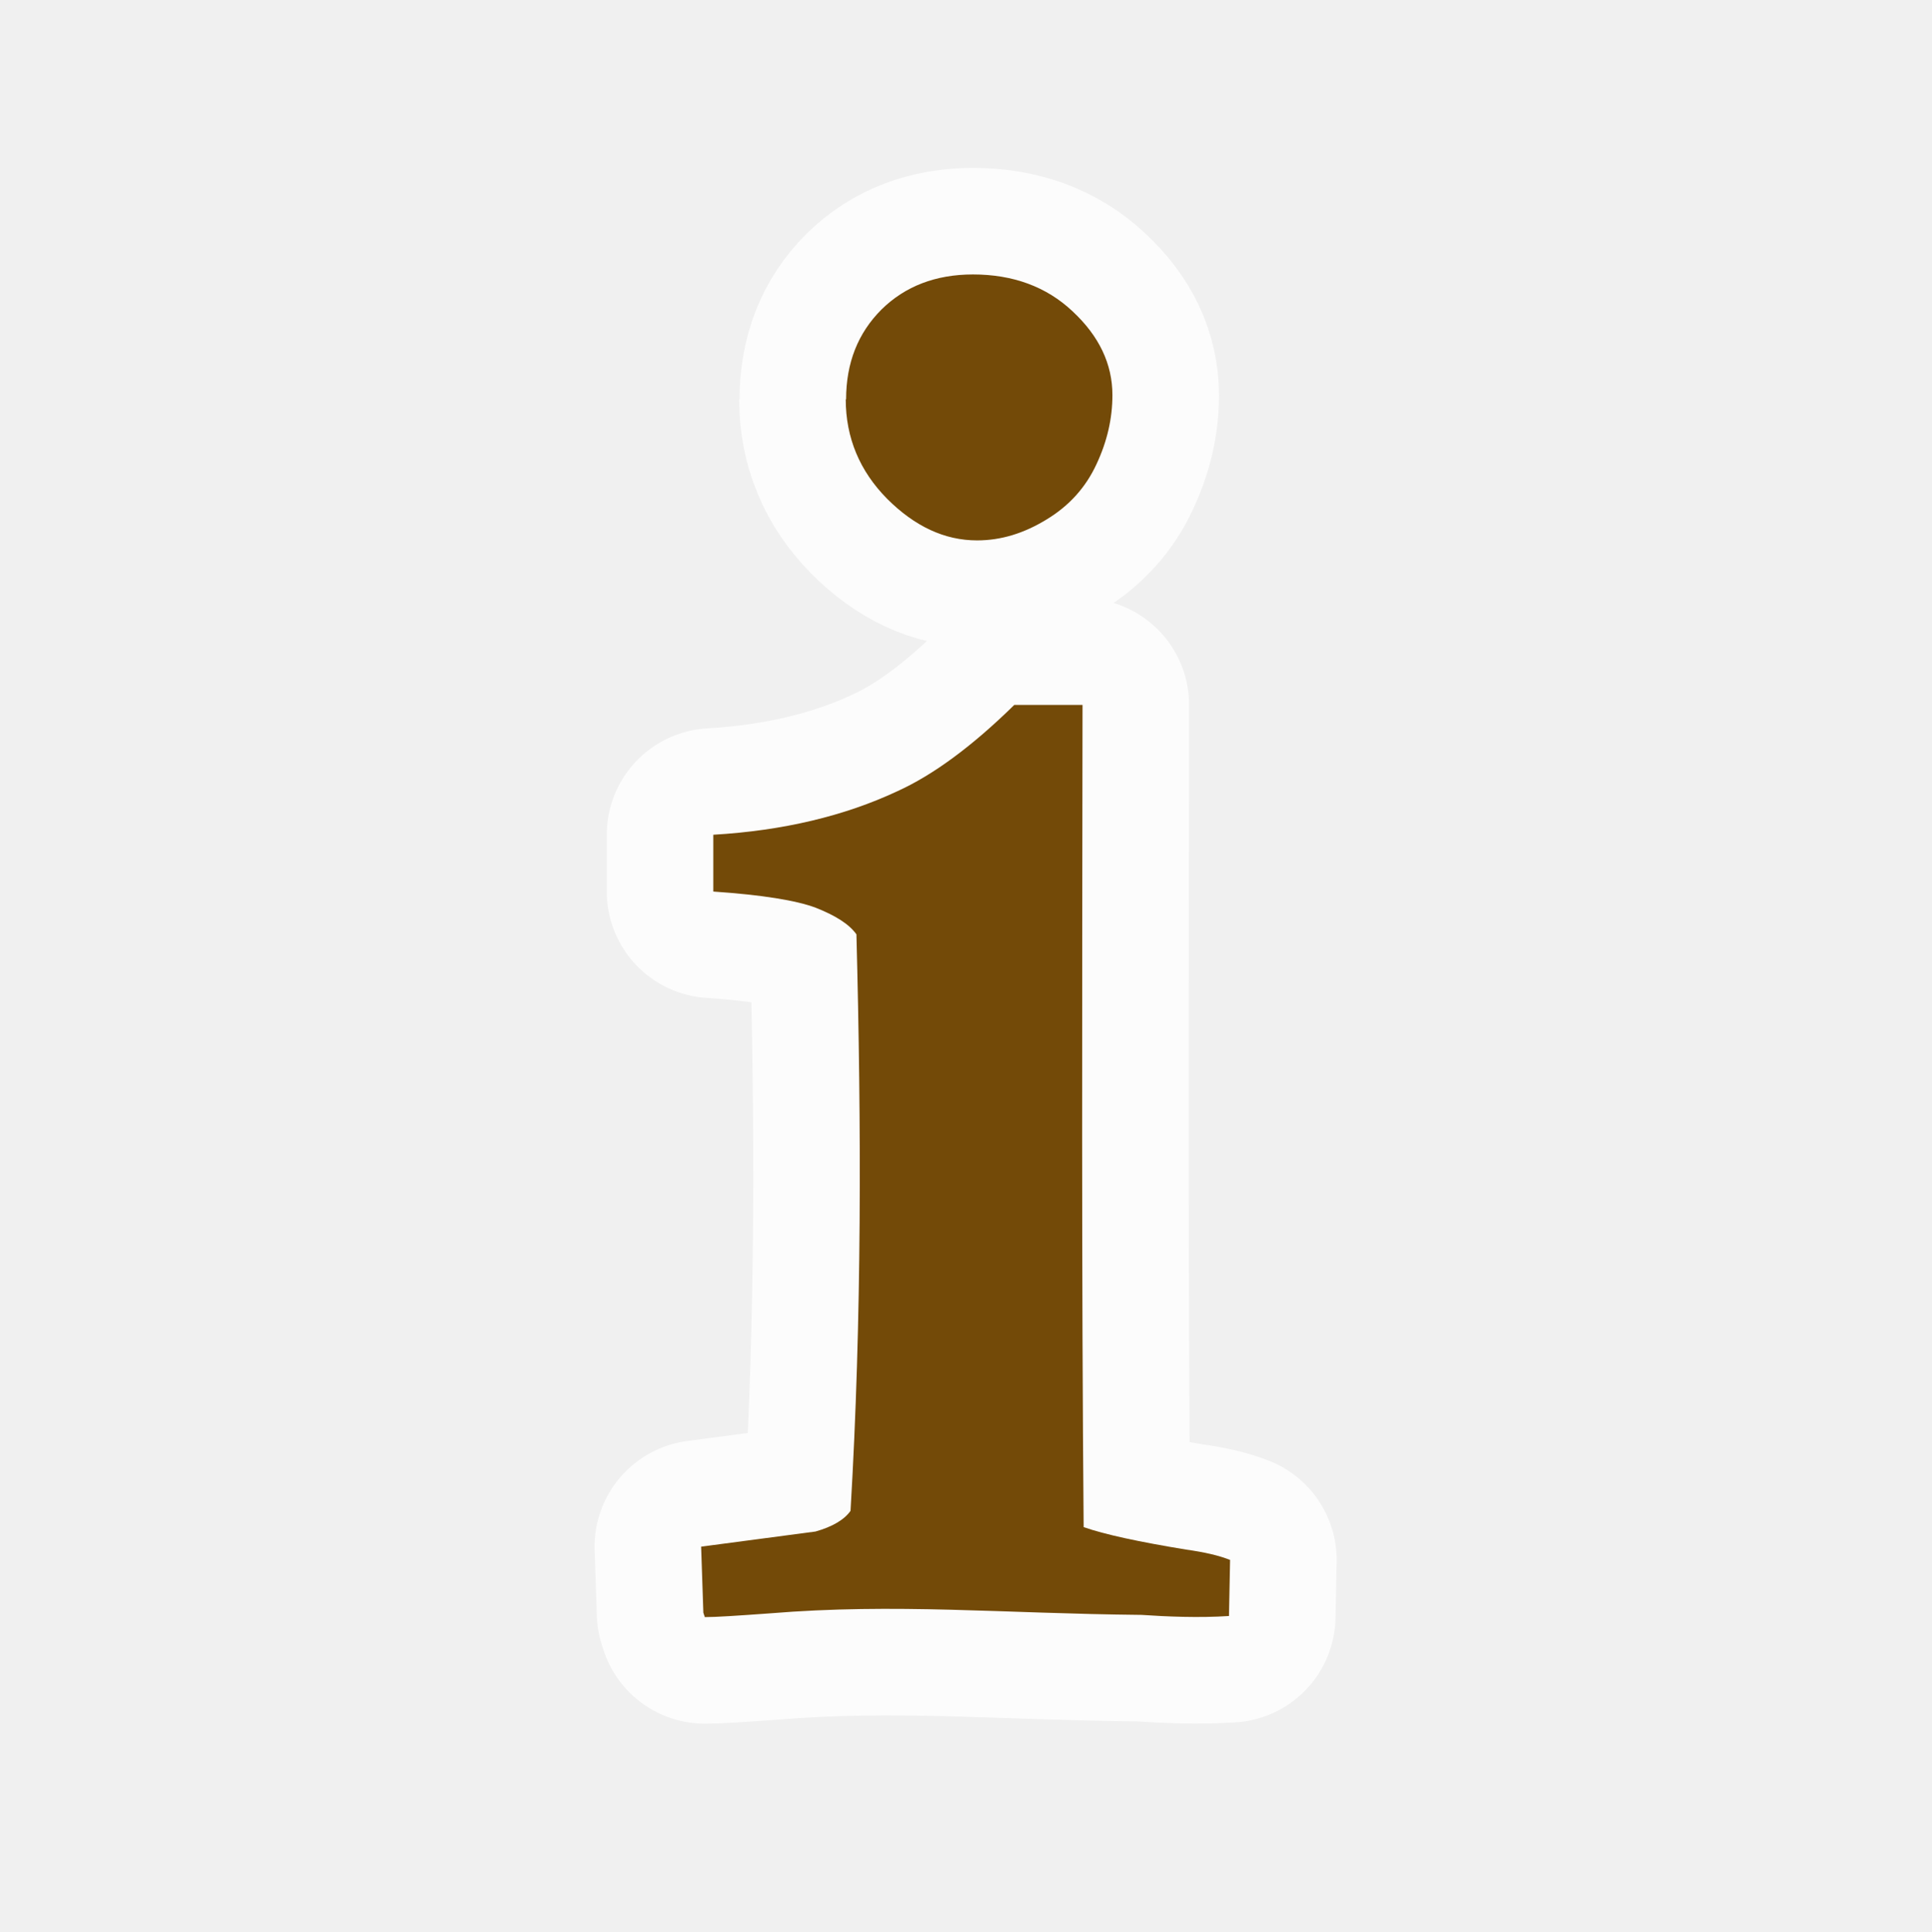
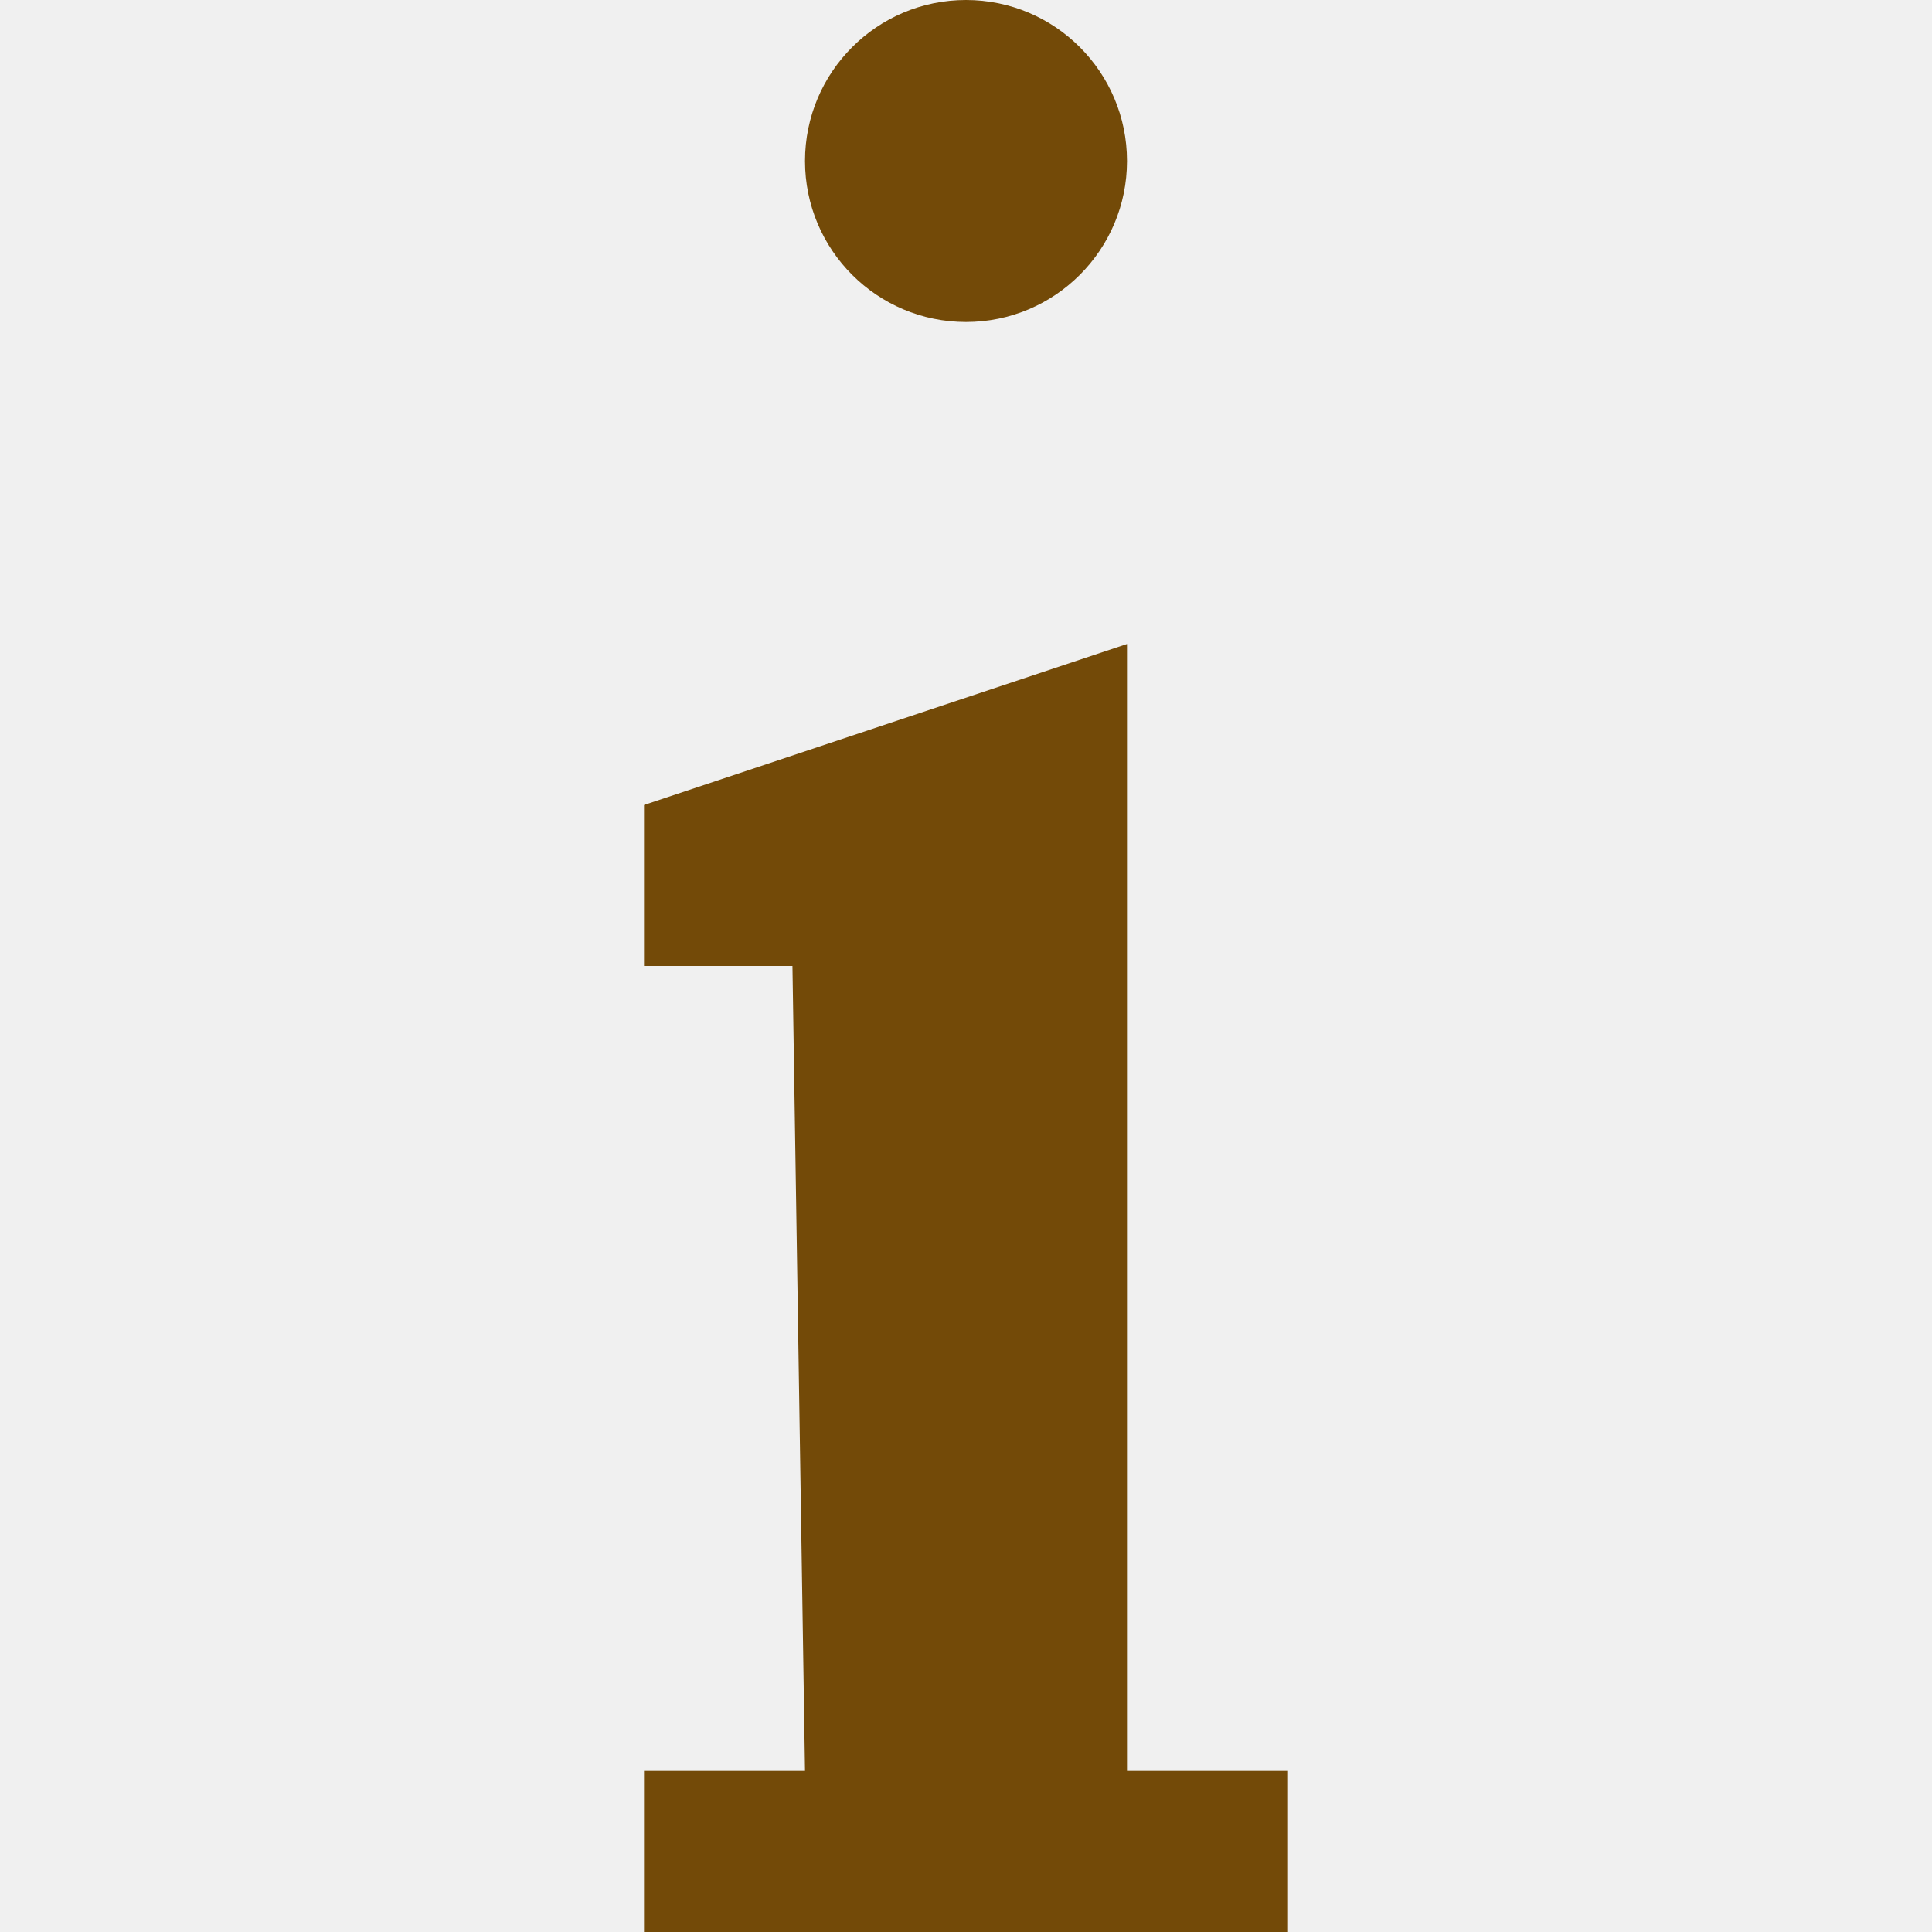
- <svg xmlns="http://www.w3.org/2000/svg" version="1.0" width="580" height="580">
-   <path id="path4142" d="m 254.107,119.977 c 0,-10.967 3.545,-19.94 10.635,-27.03 7.09,-6.979 16.285,-10.524 27.473,-10.524 11.964,0 22.045,3.656 29.911,11.078 7.976,7.422 11.964,15.842 11.964,25.147 0,6.979 -1.551,13.848 -4.764,20.716 -3.213,6.979 -8.198,12.518 -14.955,16.617 -6.868,4.21 -13.737,6.314 -20.937,6.314 -9.749,0 -18.722,-4.21 -27.03,-12.518 -8.198,-8.309 -12.407,-18.279 -12.407,-29.911 m -42.761,364.466 -0.665,-19.83 34.342,-4.542 c 5.096,-1.44 8.641,-3.545 10.524,-6.204 3.414,-57.828 3.271,-115.442 1.772,-173.149 -2.216,-3.102 -6.314,-5.65 -12.186,-7.976 -5.871,-2.216 -16.174,-3.877 -30.797,-4.874 l 0,-17.06 c 20.937,-1.219 39.438,-5.65 55.279,-13.072 10.746,-4.874 22.488,-13.515 35.117,-25.923 l 20.494,0 c -0.119,91.421 -0.302,173.045 0.332,246.929 6.314,2.216 16.617,4.431 30.797,6.758 5.539,0.775 9.859,1.772 13.183,3.102 l -0.332,16.839 c -8.87,0.601 -18.884,0.18 -26.255,-0.332 -42.092,-0.413 -73.733,-3.586 -111.888,-0.443 -9.306,0.665 -15.731,1.108 -19.276,1.108 z" mix-blend-mode="normal" solid-color="#000000" opacity="0.8" color-interpolation-filters="linearRGB" filter-gaussianBlur-deviation="0" color="#000000" image-rendering="auto" color-rendering="auto" stroke-width="64" isolation="auto" color-interpolation="sRGB" solid-opacity="1" fill="none" stroke-linejoin="round" filter-blend-mode="normal" stroke="#ffffff" shape-rendering="auto" />
-   <path d="m 254.107,119.977 c 0,-10.967 3.545,-19.94 10.635,-27.03 7.09,-6.979 16.285,-10.524 27.473,-10.524 11.964,0 22.045,3.656 29.911,11.078 7.976,7.422 11.964,15.842 11.964,25.147 0,6.979 -1.551,13.848 -4.764,20.716 -3.213,6.979 -8.198,12.518 -14.955,16.617 -6.868,4.21 -13.737,6.314 -20.937,6.314 -9.749,0 -18.722,-4.21 -27.03,-12.518 -8.198,-8.309 -12.407,-18.279 -12.407,-29.911 m -42.761,364.466 -0.665,-19.83 34.342,-4.542 c 5.096,-1.44 8.641,-3.545 10.524,-6.204 3.414,-57.828 3.271,-115.442 1.772,-173.149 -2.216,-3.102 -6.314,-5.65 -12.186,-7.976 -5.871,-2.216 -16.174,-3.877 -30.797,-4.874 l 0,-17.06 c 20.937,-1.219 39.438,-5.65 55.279,-13.072 10.746,-4.874 22.488,-13.515 35.117,-25.923 l 20.494,0 c -0.119,91.421 -0.302,173.045 0.332,246.929 6.314,2.216 16.617,4.431 30.797,6.758 5.539,0.775 9.859,1.772 13.183,3.102 l -0.332,16.839 c -8.87,0.601 -18.884,0.18 -26.255,-0.332 -42.092,-0.413 -73.733,-3.586 -111.888,-0.443 -9.306,0.665 -15.731,1.108 -19.276,1.108 z" id="flowRoot6828-2" fill="#734a08" />
+ <svg xmlns="http://www.w3.org/2000/svg" id="svg2" height="12" width="12" version="1.1">
+   <defs id="defs6" />
+   <rect style="visibility:hidden;fill:none;stroke:none" id="canvas" y="-2" x="0" height="14" width="14" />
+   <path id="information" d="M 6 0 A 1 1 0 0 0 5 1 A 1 1 0 0 0 6 2 A 1 1 0 0 0 7 1 A 1 1 0 0 0 6 0 z M 7 4 L 4 5 L 4 6 L 4.922 6 L 5 11 L 4 11 L 4 12 L 8 12 L 8 11 L 7 11 L 7 4 z " style="fill:#734a08;fill-opacity:1;stroke:none" />
</svg>
